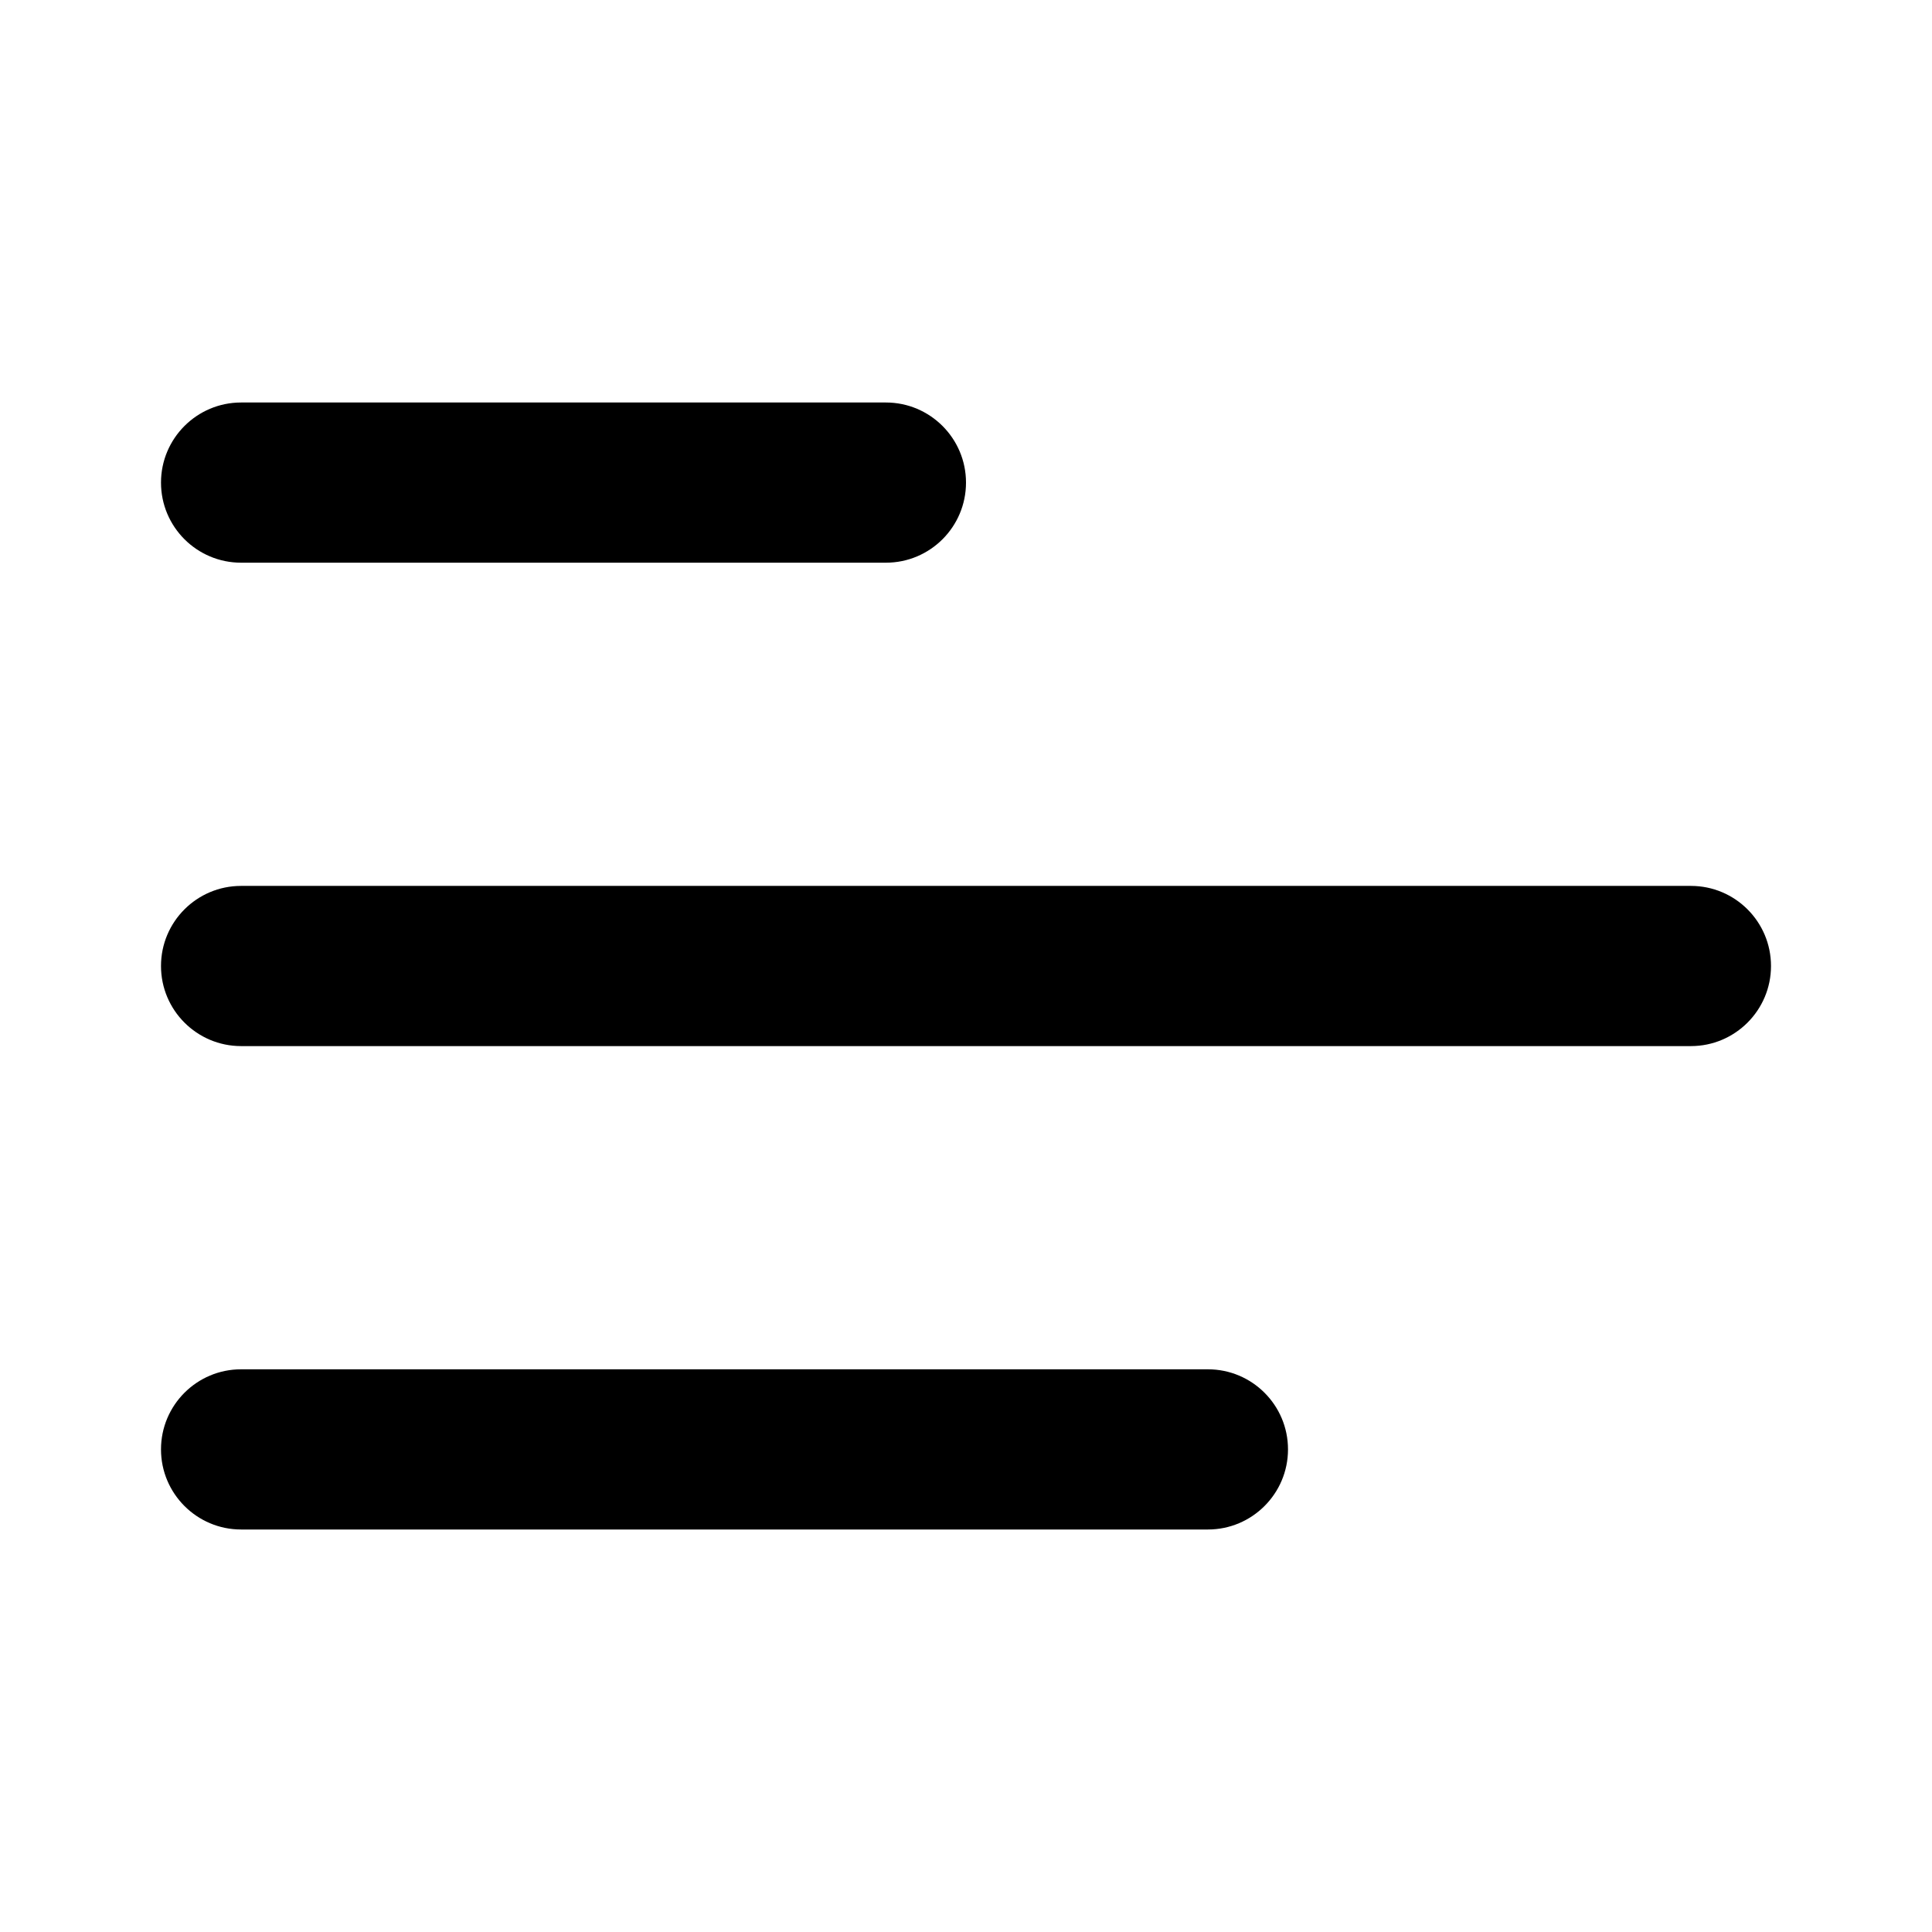
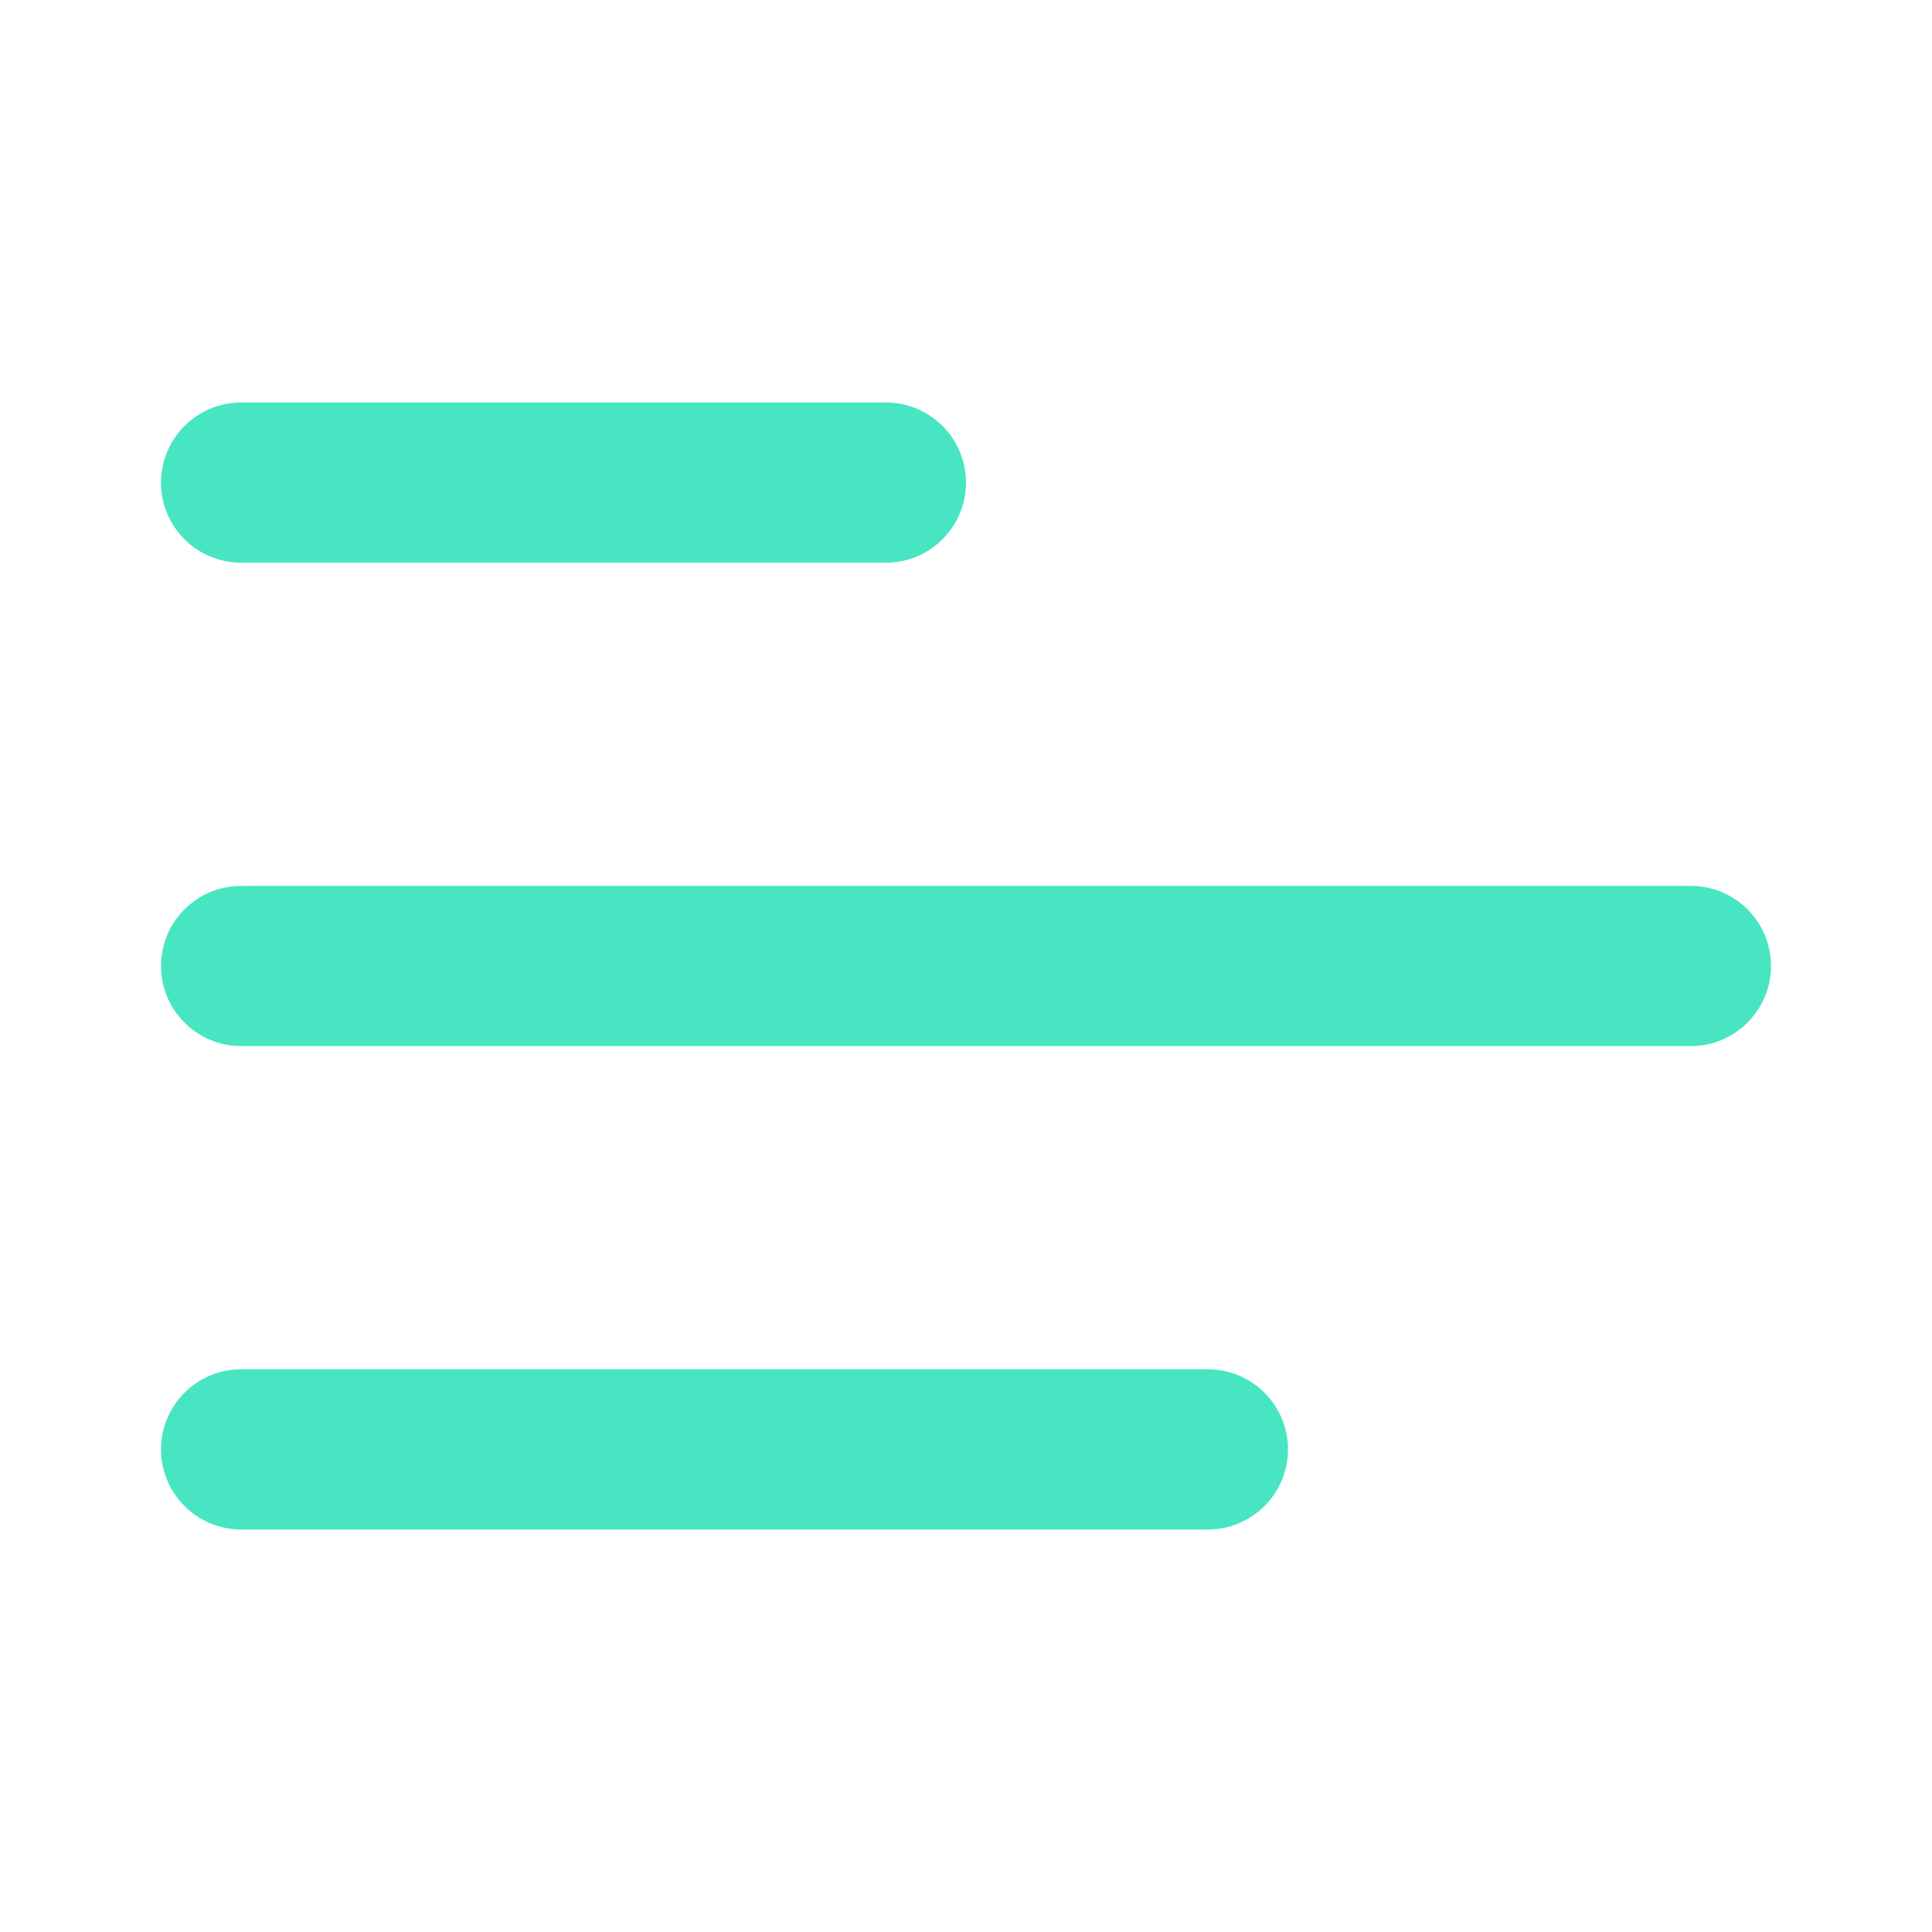
<svg xmlns="http://www.w3.org/2000/svg" width="800px" height="800px" viewBox="0 0 24 24" fill="none">
-   <path d="M2 5.995C2 5.446 2.446 5 2.995 5H11.005C11.554 5 12 5.446 12 5.995C12 6.545 11.554 6.99 11.005 6.99H2.995C2.446 6.99 2 6.545 2 5.995Z" fill="#000000" />
-   <path d="M2 12C2 11.45 2.446 11.005 2.995 11.005H21.005C21.554 11.005 22 11.45 22 12C22 12.549 21.554 12.995 21.005 12.995H2.995C2.446 12.995 2 12.549 2 12Z" fill="#000000" />
-   <path d="M2.995 17.01C2.446 17.01 2 17.455 2 18.005C2 18.554 2.446 19 2.995 19H15.005C15.554 19 16 18.554 16 18.005C16 17.455 15.554 17.01 15.005 17.01H2.995Z" fill="#000000" />
+   <path d="M2 5.995C2 5.446 2.446 5 2.995 5H11.005C11.554 5 12 5.446 12 5.995C12 6.545 11.554 6.99 11.005 6.99H2.995C2.446 6.99 2 6.545 2 5.995Z" fill="#48E5C2" />
+   <path d="M2 12C2 11.45 2.446 11.005 2.995 11.005H21.005C21.554 11.005 22 11.45 22 12C22 12.549 21.554 12.995 21.005 12.995H2.995C2.446 12.995 2 12.549 2 12Z" fill="#48E5C2" />
+   <path d="M2.995 17.01C2.446 17.01 2 17.455 2 18.005C2 18.554 2.446 19 2.995 19H15.005C15.554 19 16 18.554 16 18.005C16 17.455 15.554 17.01 15.005 17.01H2.995Z" fill="#48E5C2" />
</svg>
